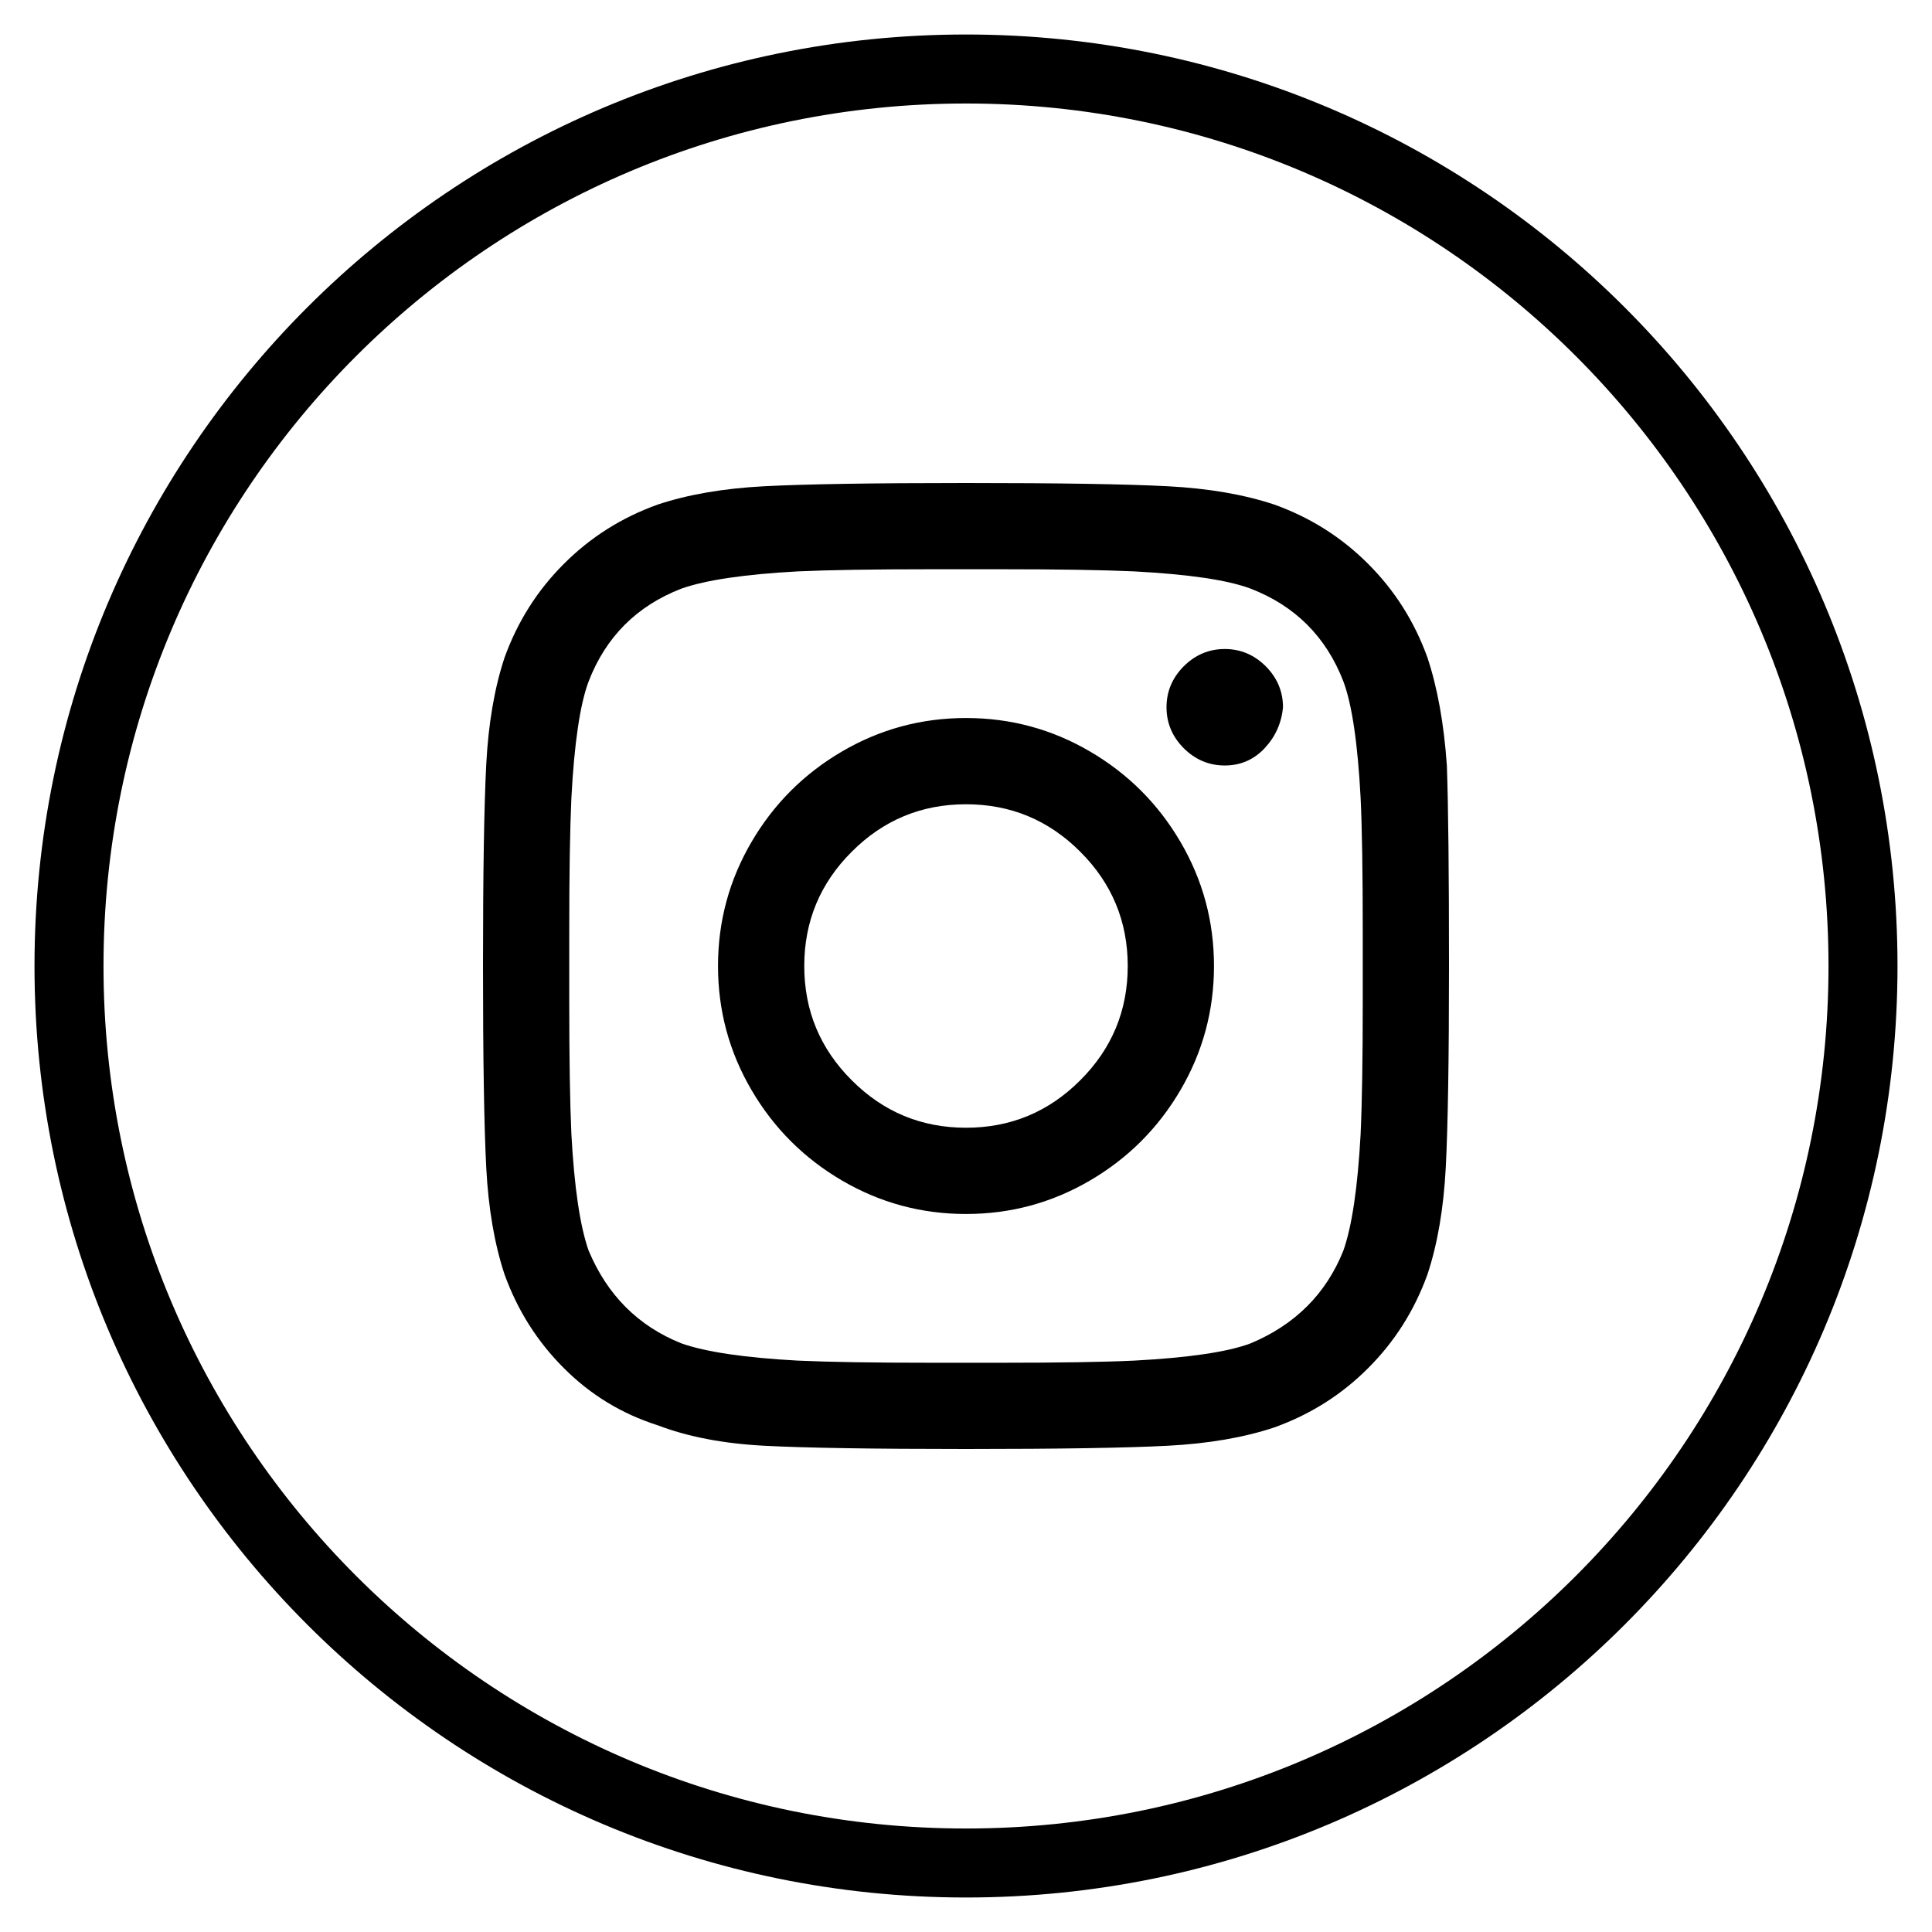
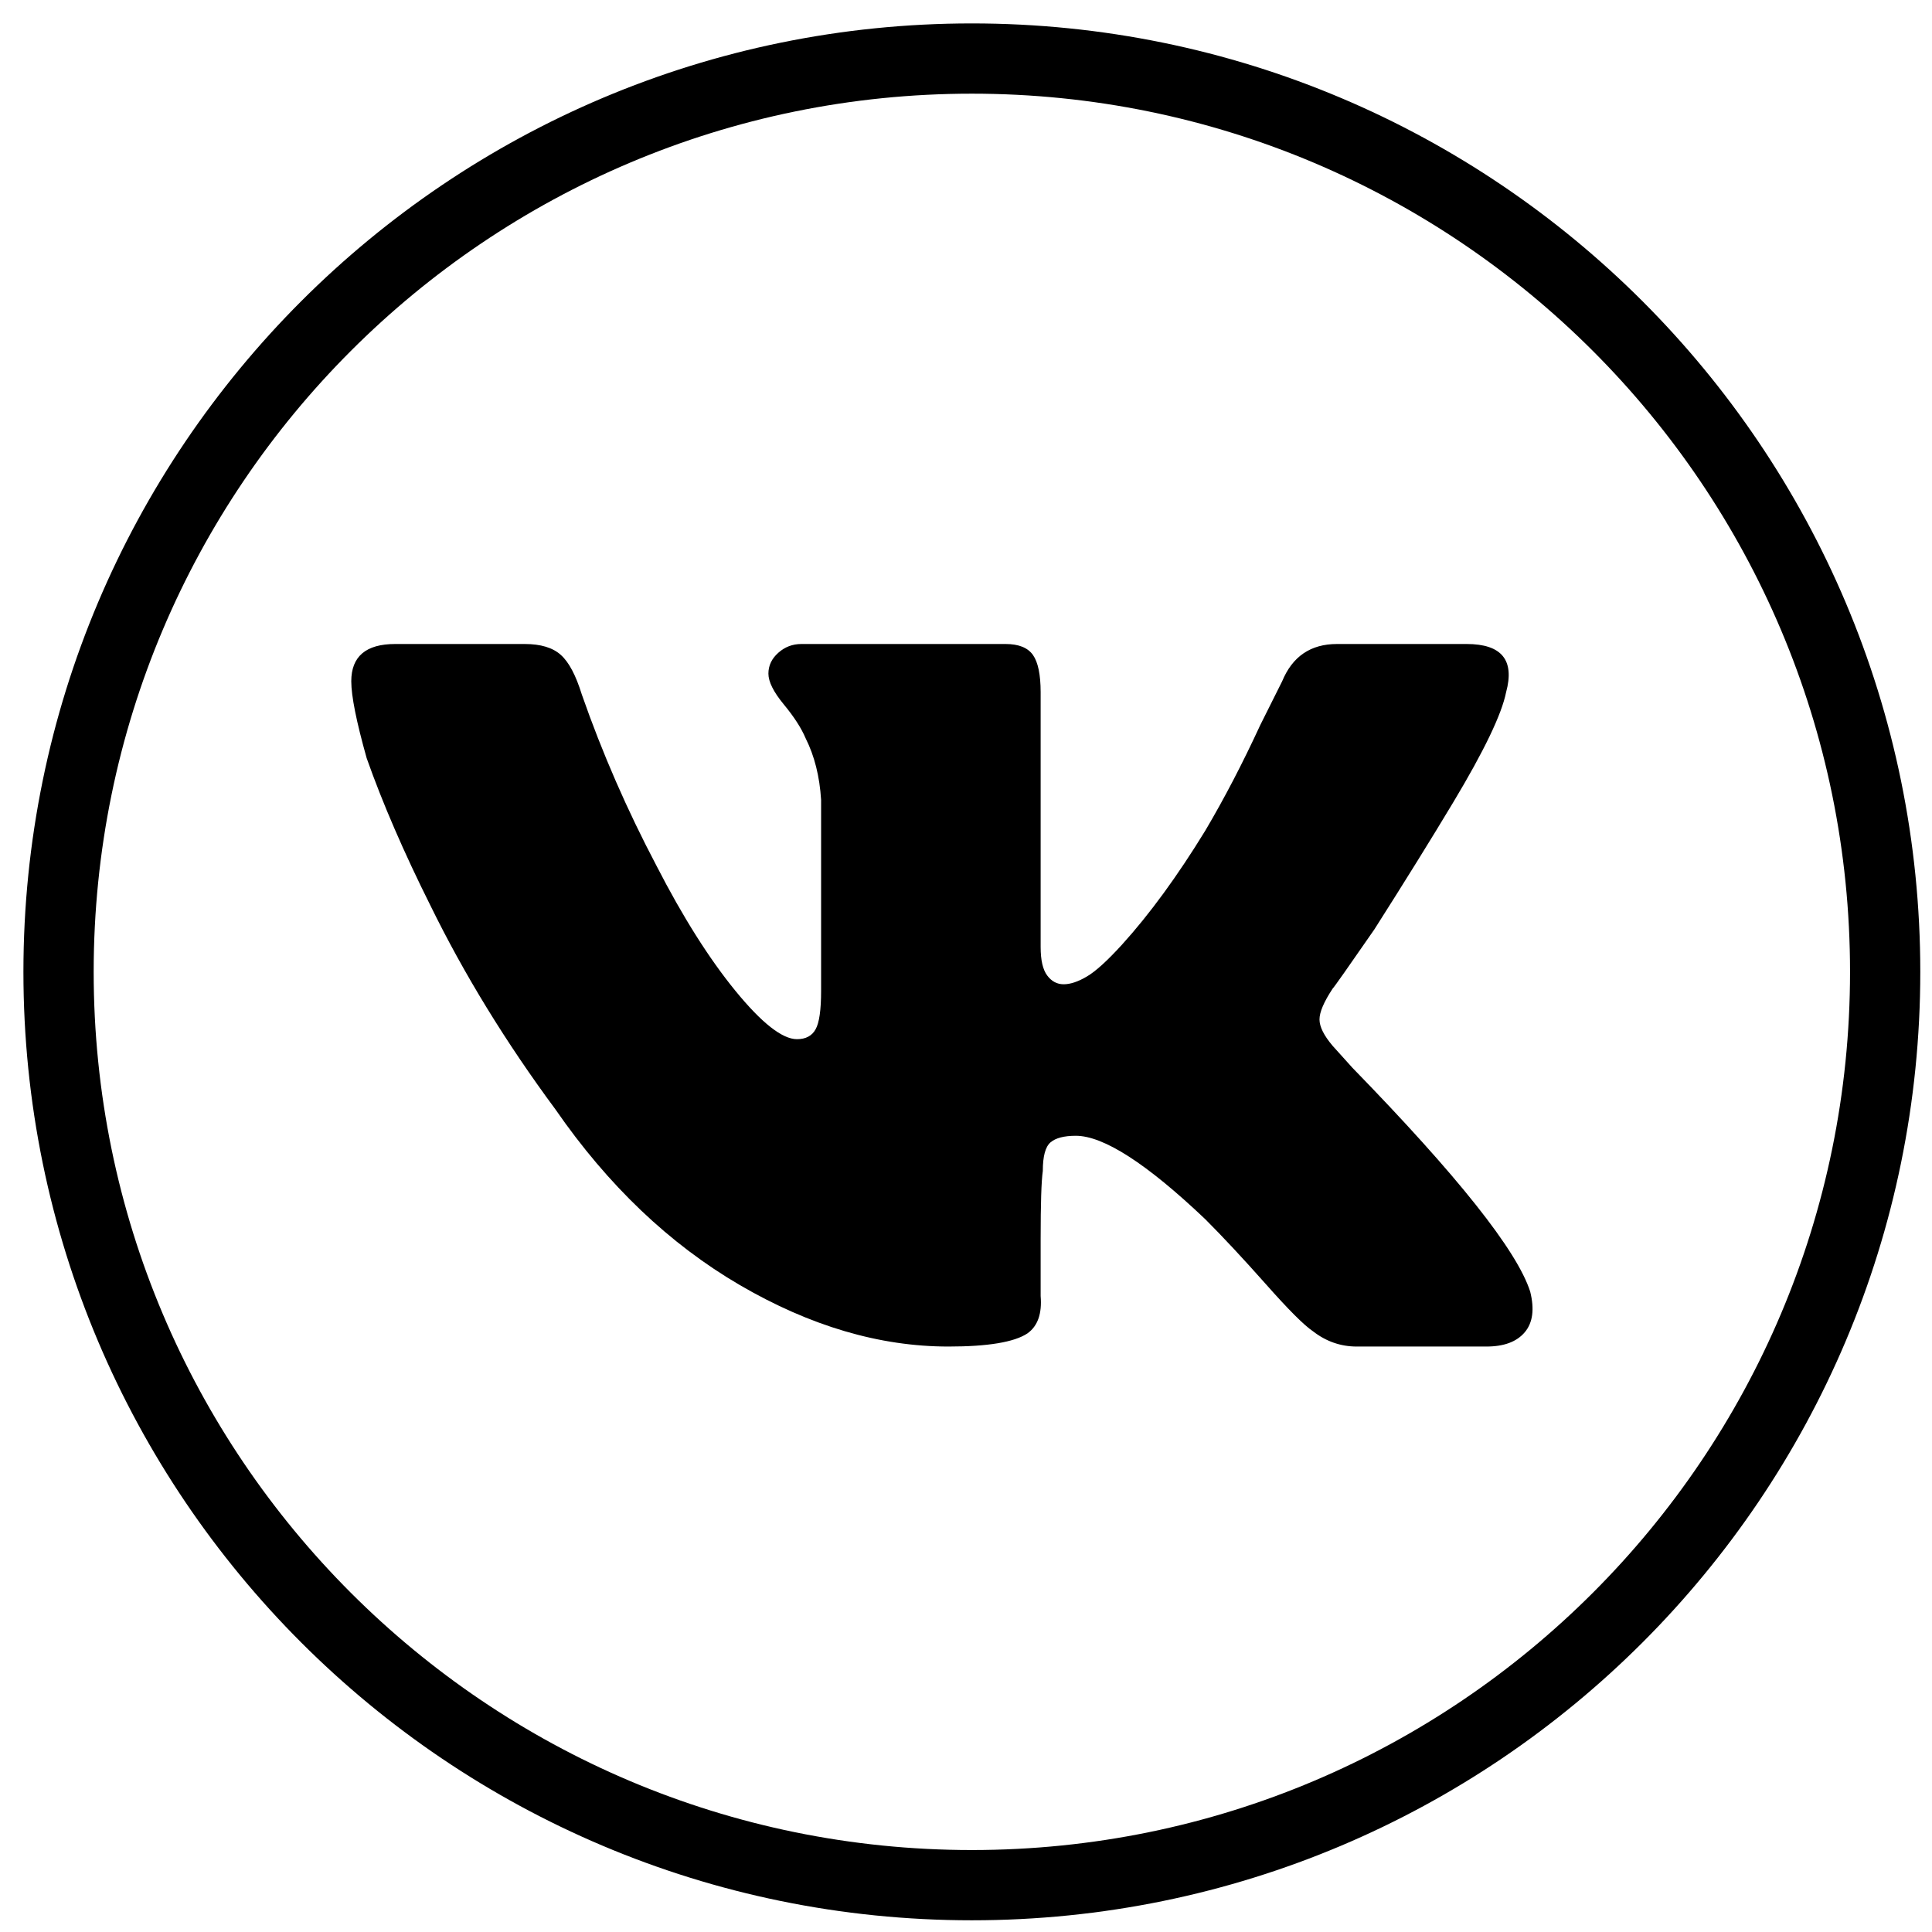
- <svg xmlns="http://www.w3.org/2000/svg" width="28px" height="28px" viewBox="0 0 28 28" version="1.1">
+ <svg xmlns="http://www.w3.org/2000/svg" width="33px" height="33px" viewBox="0 0 33 33" version="1.1">
  <defs />
  <g id="Page-1" stroke="none" stroke-width="1" fill="none" fill-rule="evenodd">
-     <g id="desk-copy-2" transform="translate(-997, -692)">
-       <g id="Group-7" transform="translate(914, 693)">
-         <g id="Group-4-Copy" transform="translate(84, 0)">
-           <path d="M13,9.406 C13.646,9.406 14.245,9.568 14.797,9.891 C15.349,10.214 15.786,10.651 16.109,11.203 C16.432,11.755 16.594,12.354 16.594,13 C16.594,13.646 16.432,14.245 16.109,14.797 C15.786,15.349 15.349,15.786 14.797,16.109 C14.245,16.432 13.646,16.594 13,16.594 C12.354,16.594 11.755,16.432 11.203,16.109 C10.651,15.786 10.214,15.349 9.891,14.797 C9.568,14.245 9.406,13.646 9.406,13 C9.406,12.354 9.568,11.755 9.891,11.203 C10.214,10.651 10.651,10.214 11.203,9.891 C11.755,9.568 12.354,9.406 13,9.406 Z M13,15.344 C13.646,15.344 14.198,15.115 14.656,14.656 C15.115,14.198 15.344,13.646 15.344,13 C15.344,12.354 15.115,11.802 14.656,11.344 C14.198,10.885 13.646,10.656 13,10.656 C12.354,10.656 11.802,10.885 11.344,11.344 C10.885,11.802 10.656,12.354 10.656,13 C10.656,13.646 10.885,14.198 11.344,14.656 C11.802,15.115 12.354,15.344 13,15.344 Z M17.594,9.25 C17.573,9.479 17.484,9.677 17.328,9.844 C17.172,10.01 16.979,10.094 16.75,10.094 C16.521,10.094 16.323,10.01 16.156,9.844 C15.99,9.677 15.906,9.479 15.906,9.25 C15.906,9.021 15.99,8.823 16.156,8.656 C16.323,8.49 16.521,8.406 16.75,8.406 C16.979,8.406 17.177,8.49 17.344,8.656 C17.51,8.823 17.594,9.021 17.594,9.25 Z M19.969,10.094 C19.99,10.677 20,11.646 20,13 C20,14.354 19.984,15.328 19.953,15.922 C19.922,16.516 19.833,17.031 19.688,17.469 C19.5,17.99 19.214,18.443 18.828,18.828 C18.443,19.214 17.99,19.5 17.469,19.687 C17.031,19.833 16.516,19.922 15.922,19.953 C15.328,19.984 14.354,20 13,20 C11.646,20 10.672,19.984 10.078,19.953 C9.484,19.922 8.969,19.823 8.531,19.656 C8.01,19.49 7.557,19.214 7.172,18.828 C6.786,18.443 6.5,17.99 6.312,17.469 C6.167,17.031 6.078,16.516 6.047,15.922 C6.016,15.328 6,14.354 6,13 C6,11.646 6.016,10.672 6.047,10.078 C6.078,9.484 6.167,8.969 6.312,8.531 C6.5,8.01 6.786,7.557 7.172,7.172 C7.557,6.786 8.01,6.5 8.531,6.313 C8.969,6.167 9.484,6.078 10.078,6.047 C10.672,6.016 11.646,6 13,6 C14.354,6 15.328,6.016 15.922,6.047 C16.516,6.078 17.031,6.167 17.469,6.313 C17.99,6.5 18.443,6.786 18.828,7.172 C19.214,7.557 19.5,8.01 19.688,8.531 C19.833,8.969 19.927,9.49 19.969,10.094 Z M18.469,17.125 C18.594,16.771 18.677,16.208 18.719,15.438 C18.74,14.979 18.75,14.333 18.75,13.5 L18.75,12.5 C18.75,11.646 18.74,11 18.719,10.563 C18.677,9.771 18.594,9.208 18.469,8.875 C18.219,8.229 17.771,7.781 17.125,7.531 C16.792,7.406 16.229,7.323 15.437,7.281 C14.979,7.26 14.333,7.25 13.5,7.25 L12.5,7.25 C11.667,7.25 11.021,7.26 10.562,7.281 C9.792,7.323 9.229,7.406 8.875,7.531 C8.229,7.781 7.781,8.229 7.531,8.875 C7.406,9.208 7.323,9.771 7.281,10.563 C7.26,11.021 7.25,11.667 7.25,12.5 L7.25,13.5 C7.25,14.333 7.26,14.979 7.281,15.438 C7.323,16.208 7.406,16.771 7.531,17.125 C7.802,17.771 8.25,18.219 8.875,18.469 C9.229,18.594 9.792,18.677 10.562,18.719 C11.021,18.74 11.667,18.75 12.5,18.75 L13.5,18.75 C14.354,18.75 15,18.74 15.437,18.719 C16.229,18.677 16.792,18.594 17.125,18.469 C17.771,18.198 18.219,17.75 18.469,17.125 Z" id="" fill="#000000" />
-           <circle id="Oval-Copy" stroke="#000000" cx="13" cy="13" r="13" />
-         </g>
+     <g id="Artboard-2-Copy-6" transform="translate(-644, -837)">
+       <g id="Group-8" transform="translate(645, 838)">
+         <circle id="Oval-Copy-3" stroke="#000000" stroke-width="1.2" cx="15.6" cy="15.6" r="15.6" />
+         <path d="M24.725,10.825 C24.65,11.2 24.35,11.825 23.825,12.7 C23.45,13.325 23,14.05 22.475,14.875 C22.025,15.525 21.788,15.862 21.762,15.887 C21.613,16.113 21.538,16.288 21.538,16.413 C21.538,16.537 21.613,16.687 21.762,16.863 L22.1,17.238 C23.9,19.087 24.913,20.362 25.137,21.062 C25.212,21.363 25.181,21.594 25.044,21.756 C24.906,21.919 24.688,22 24.387,22 L22.175,22 C21.9,22 21.65,21.913 21.425,21.738 C21.275,21.637 21.006,21.369 20.619,20.931 C20.231,20.494 19.887,20.125 19.587,19.825 C18.587,18.875 17.85,18.4 17.375,18.4 C17.175,18.4 17.031,18.438 16.944,18.512 C16.856,18.587 16.812,18.75 16.812,19 C16.787,19.175 16.775,19.562 16.775,20.163 L16.775,21.137 C16.8,21.438 16.725,21.65 16.55,21.775 C16.325,21.925 15.875,22 15.2,22 C14.025,22 12.838,21.65 11.637,20.95 C10.438,20.25 9.387,19.25 8.488,17.95 C7.637,16.8 6.925,15.637 6.35,14.463 C5.9,13.562 5.537,12.725 5.263,11.95 C5.087,11.325 5,10.888 5,10.637 C5,10.213 5.25,10 5.75,10 L7.963,10 C8.237,10 8.444,10.063 8.581,10.188 C8.719,10.312 8.837,10.537 8.938,10.863 C9.287,11.863 9.713,12.838 10.213,13.787 C10.662,14.662 11.113,15.375 11.562,15.925 C12.012,16.475 12.362,16.75 12.613,16.75 C12.762,16.75 12.869,16.694 12.931,16.581 C12.994,16.469 13.025,16.25 13.025,15.925 L13.025,12.662 C13,12.262 12.912,11.912 12.762,11.613 C12.688,11.437 12.563,11.244 12.387,11.031 C12.212,10.819 12.125,10.644 12.125,10.506 C12.125,10.369 12.181,10.25 12.294,10.15 C12.406,10.05 12.537,10 12.688,10 L16.175,10 C16.4,10 16.556,10.063 16.644,10.188 C16.731,10.312 16.775,10.525 16.775,10.825 L16.775,15.175 C16.775,15.4 16.812,15.562 16.887,15.662 C16.962,15.763 17.056,15.812 17.169,15.812 C17.281,15.812 17.413,15.769 17.562,15.681 C17.712,15.594 17.912,15.412 18.163,15.137 C18.638,14.613 19.112,13.963 19.587,13.188 C19.913,12.637 20.225,12.037 20.525,11.387 L20.9,10.637 C21.075,10.213 21.387,10 21.837,10 L24.05,10 C24.65,10 24.875,10.275 24.725,10.825 Z" id="" fill="#000000" />
      </g>
    </g>
  </g>
</svg>
